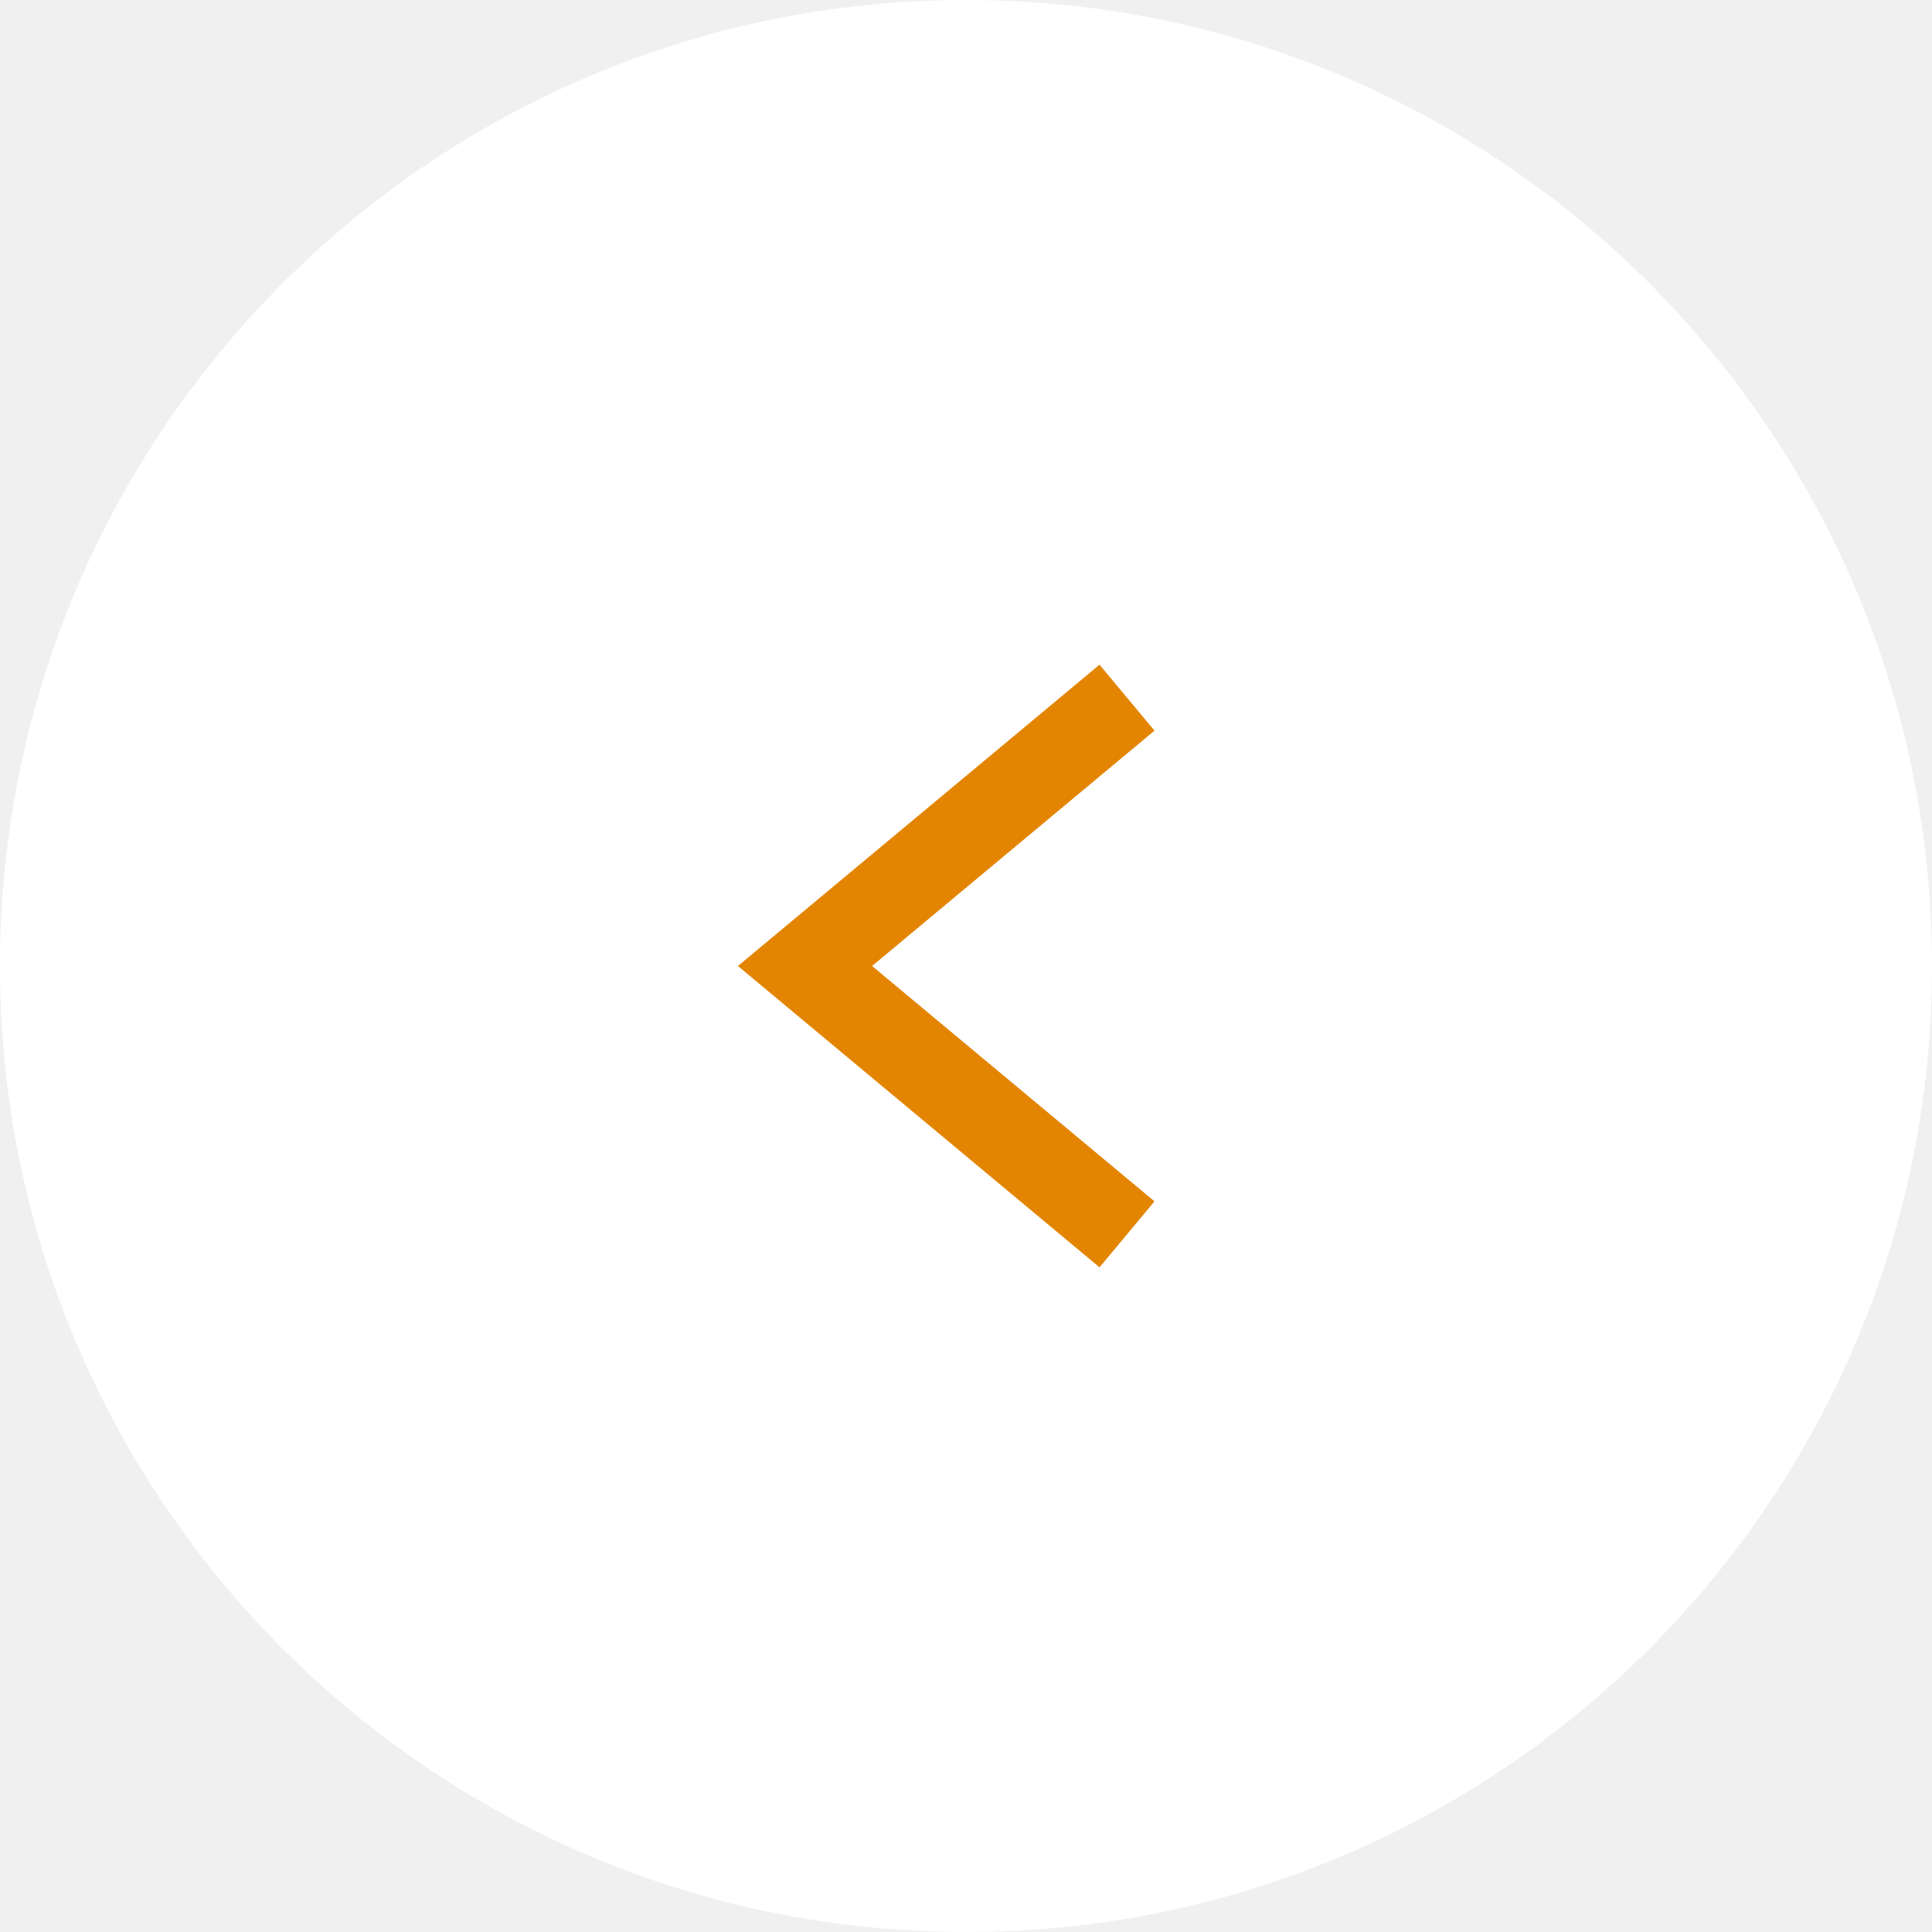
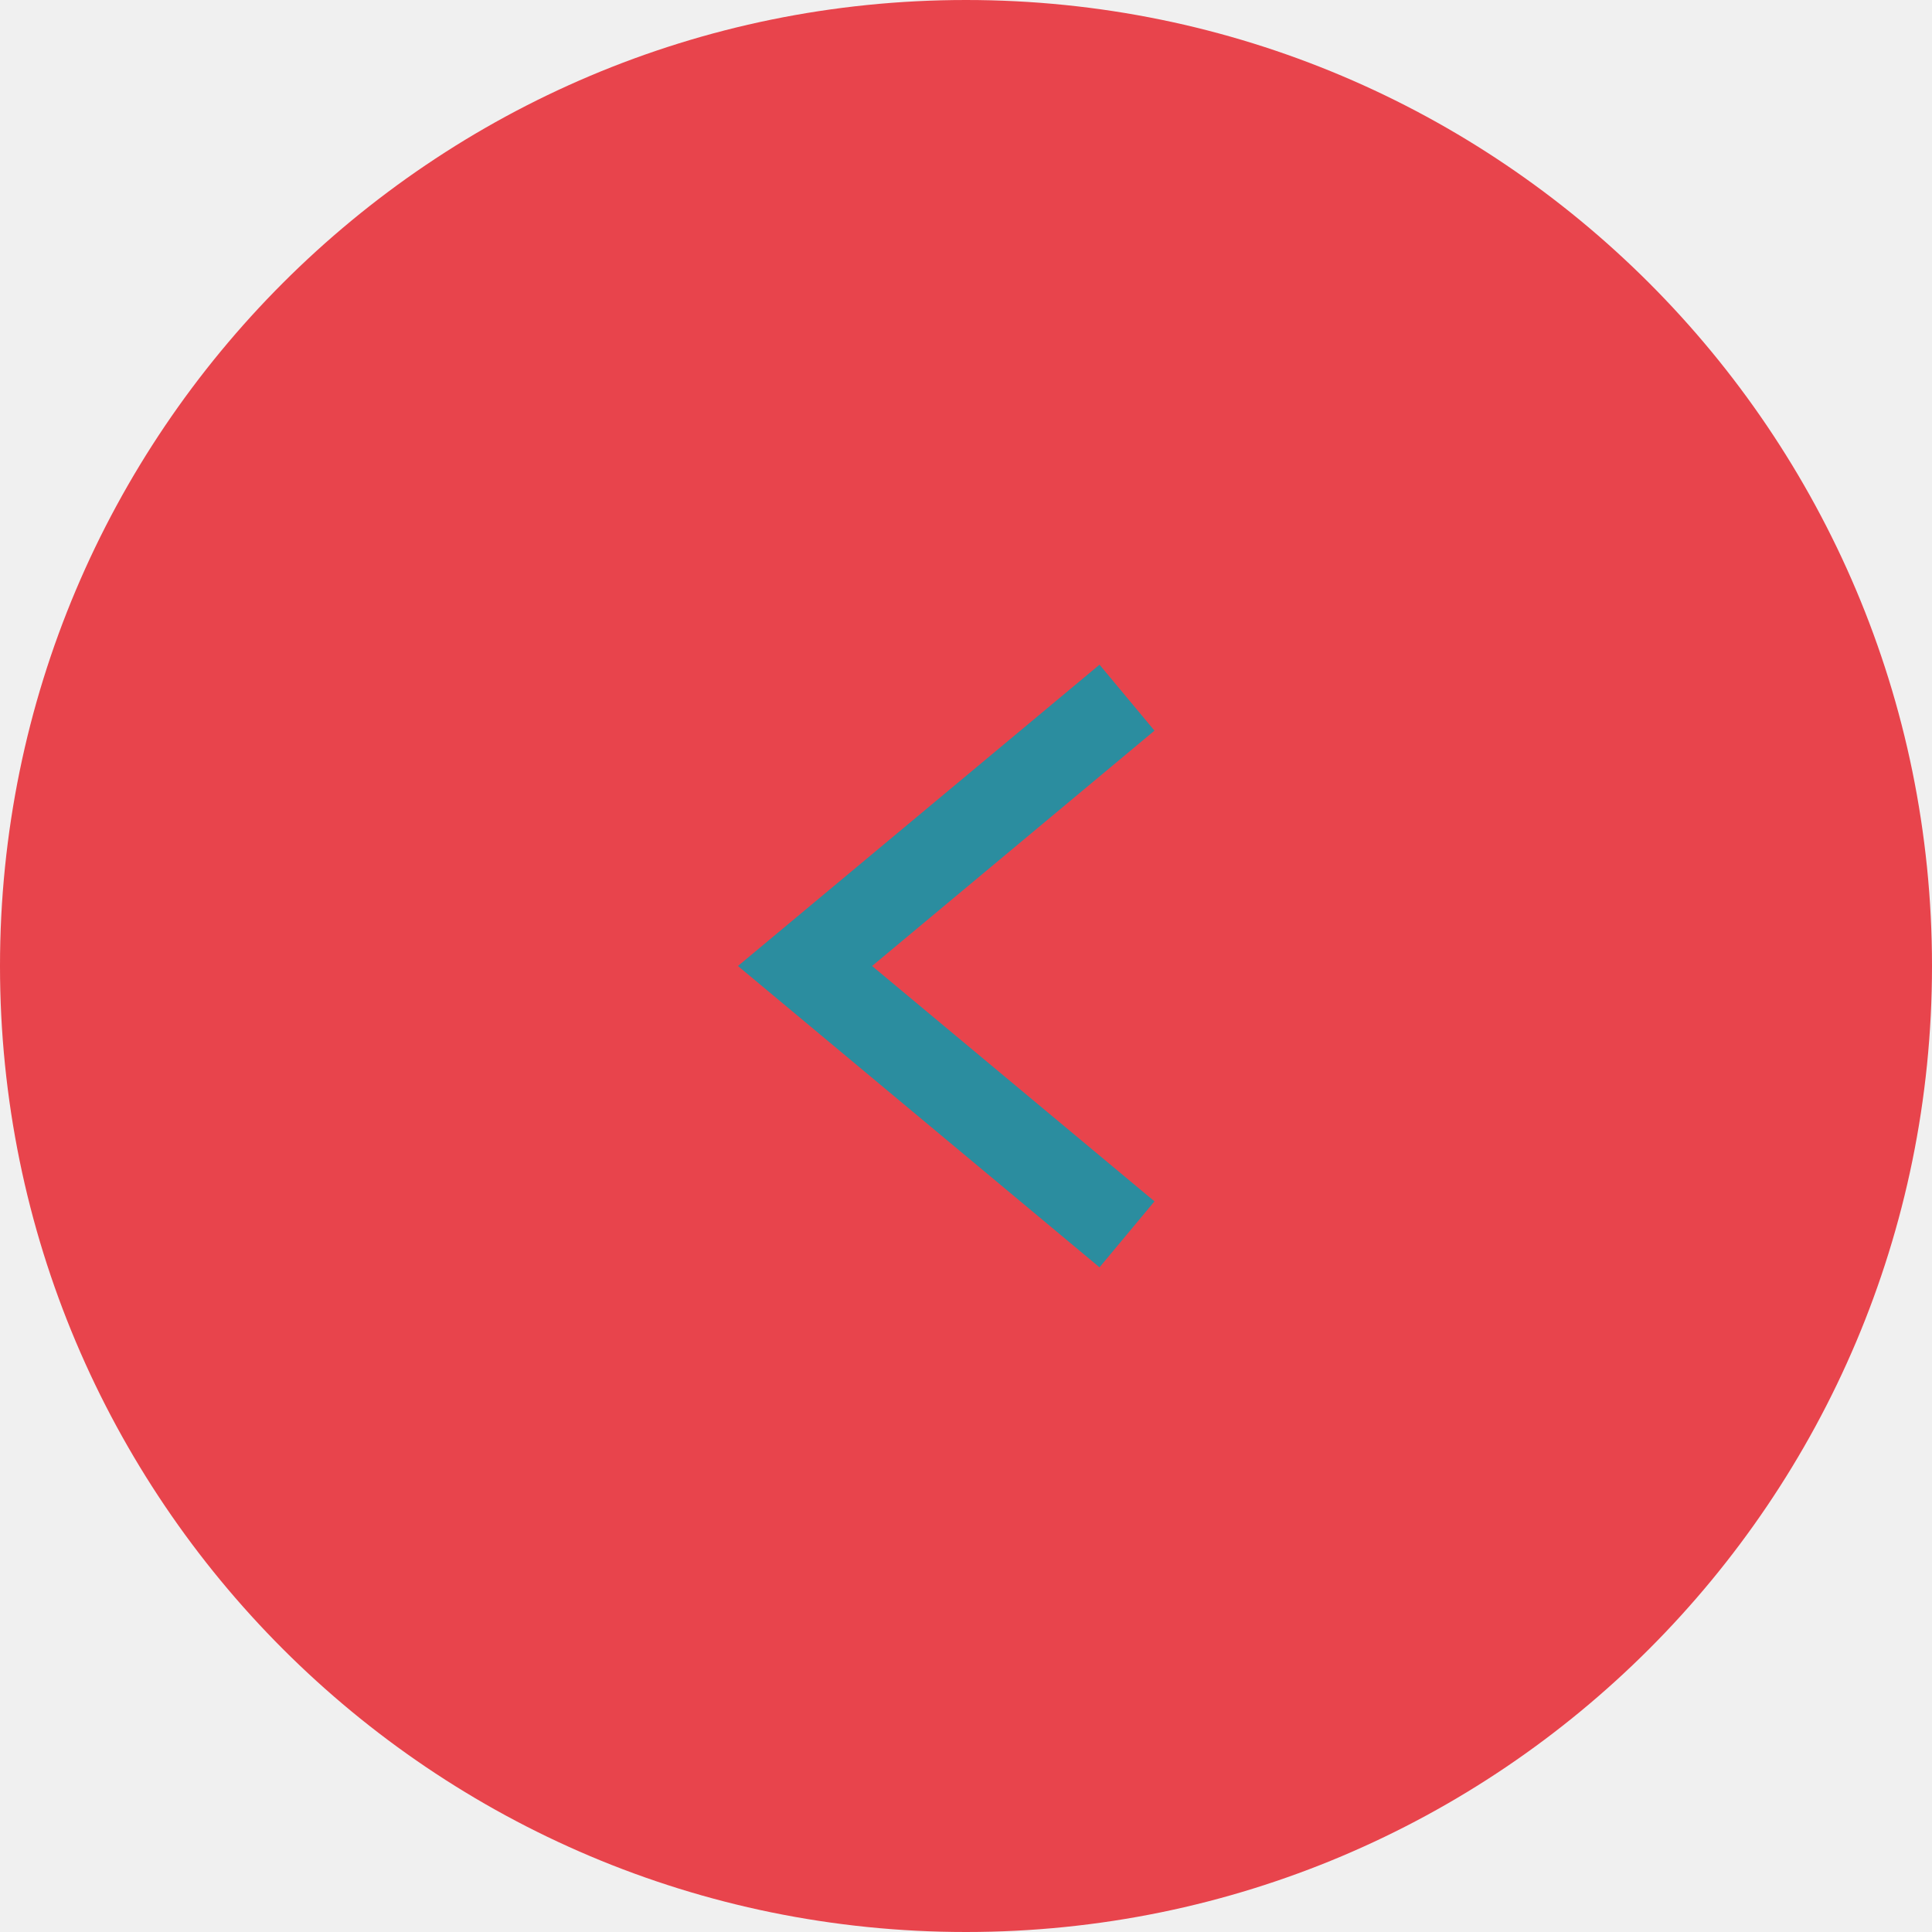
<svg xmlns="http://www.w3.org/2000/svg" width="36" height="36" viewBox="0 0 36 36">
  <g fill="none" fill-rule="evenodd" transform="rotate(180 18 18)">
-     <circle cx="18" cy="18" r="18" fill="#FFF" />
-     <polyline stroke="#E38500" stroke-width="1.6" points="13 15 18 21 23 15" transform="rotate(-90 18 18)" />
+     <circle cx="18" cy="18" r="18" fill="#E8444C" />
+     <polyline stroke="#2B8D9F" stroke-width="1.6" points="13 15 18 21 23 15" transform="rotate(-90 18 18)" />
  </g>
</svg>
